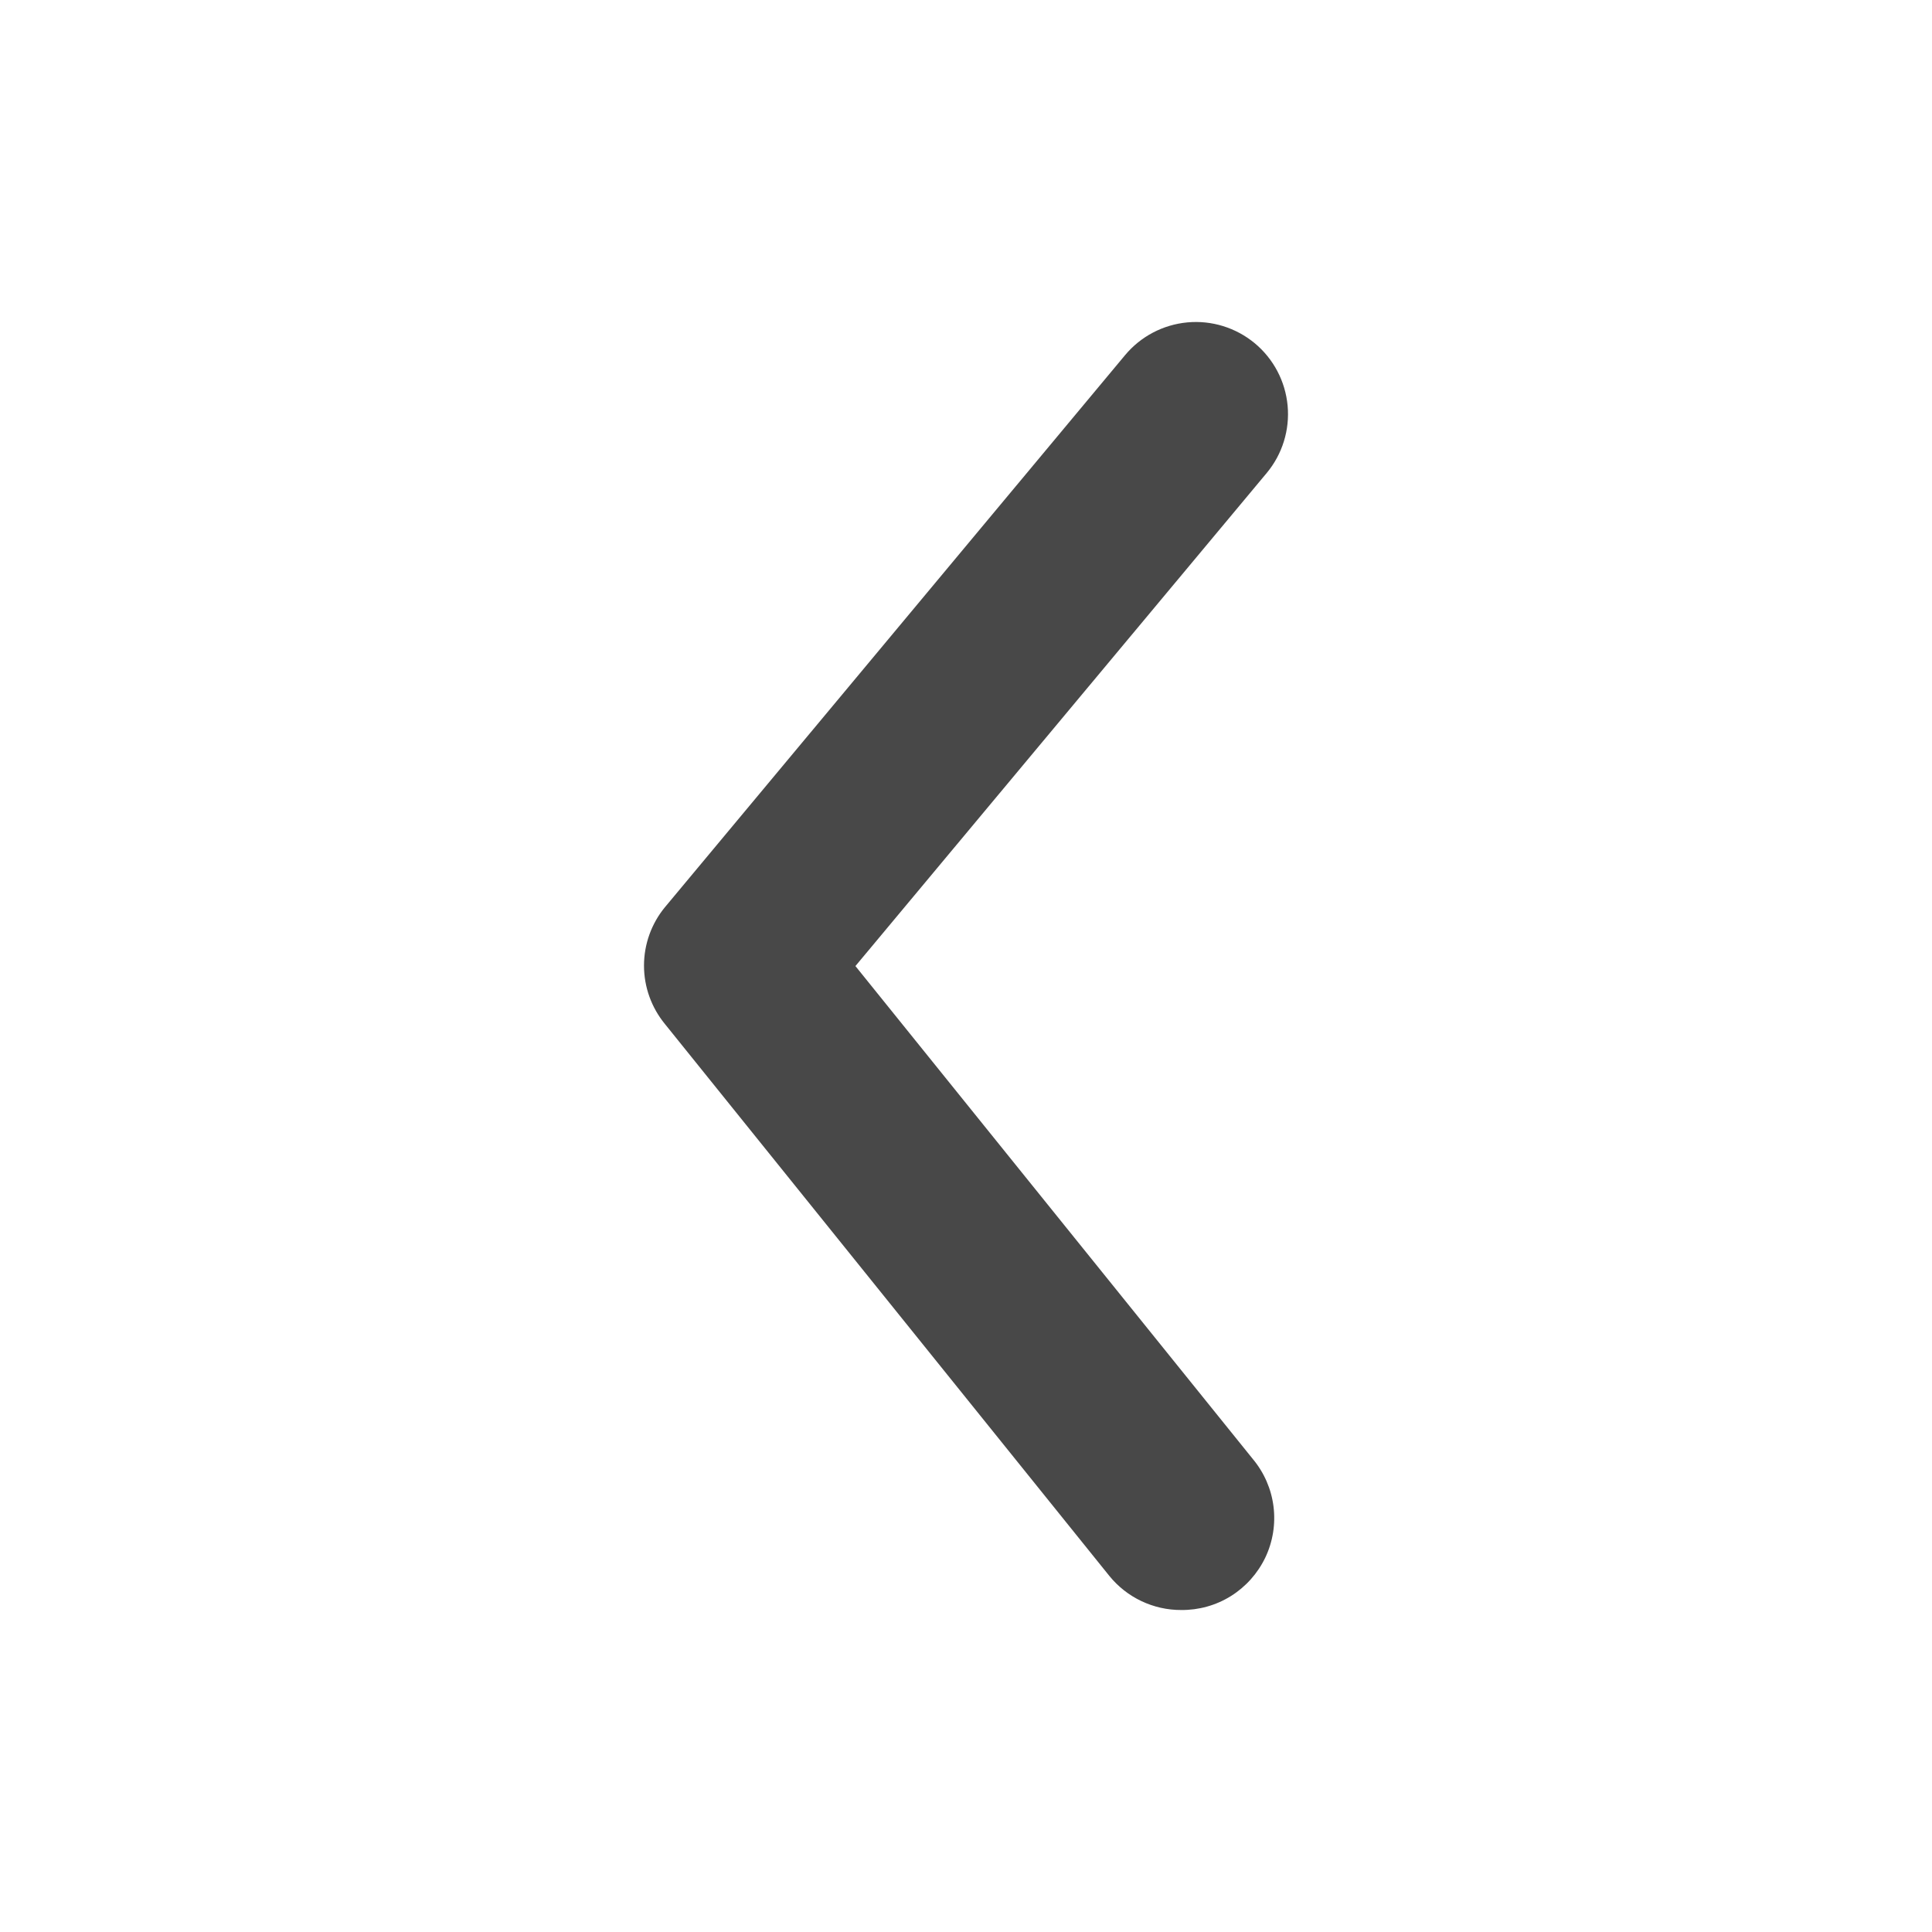
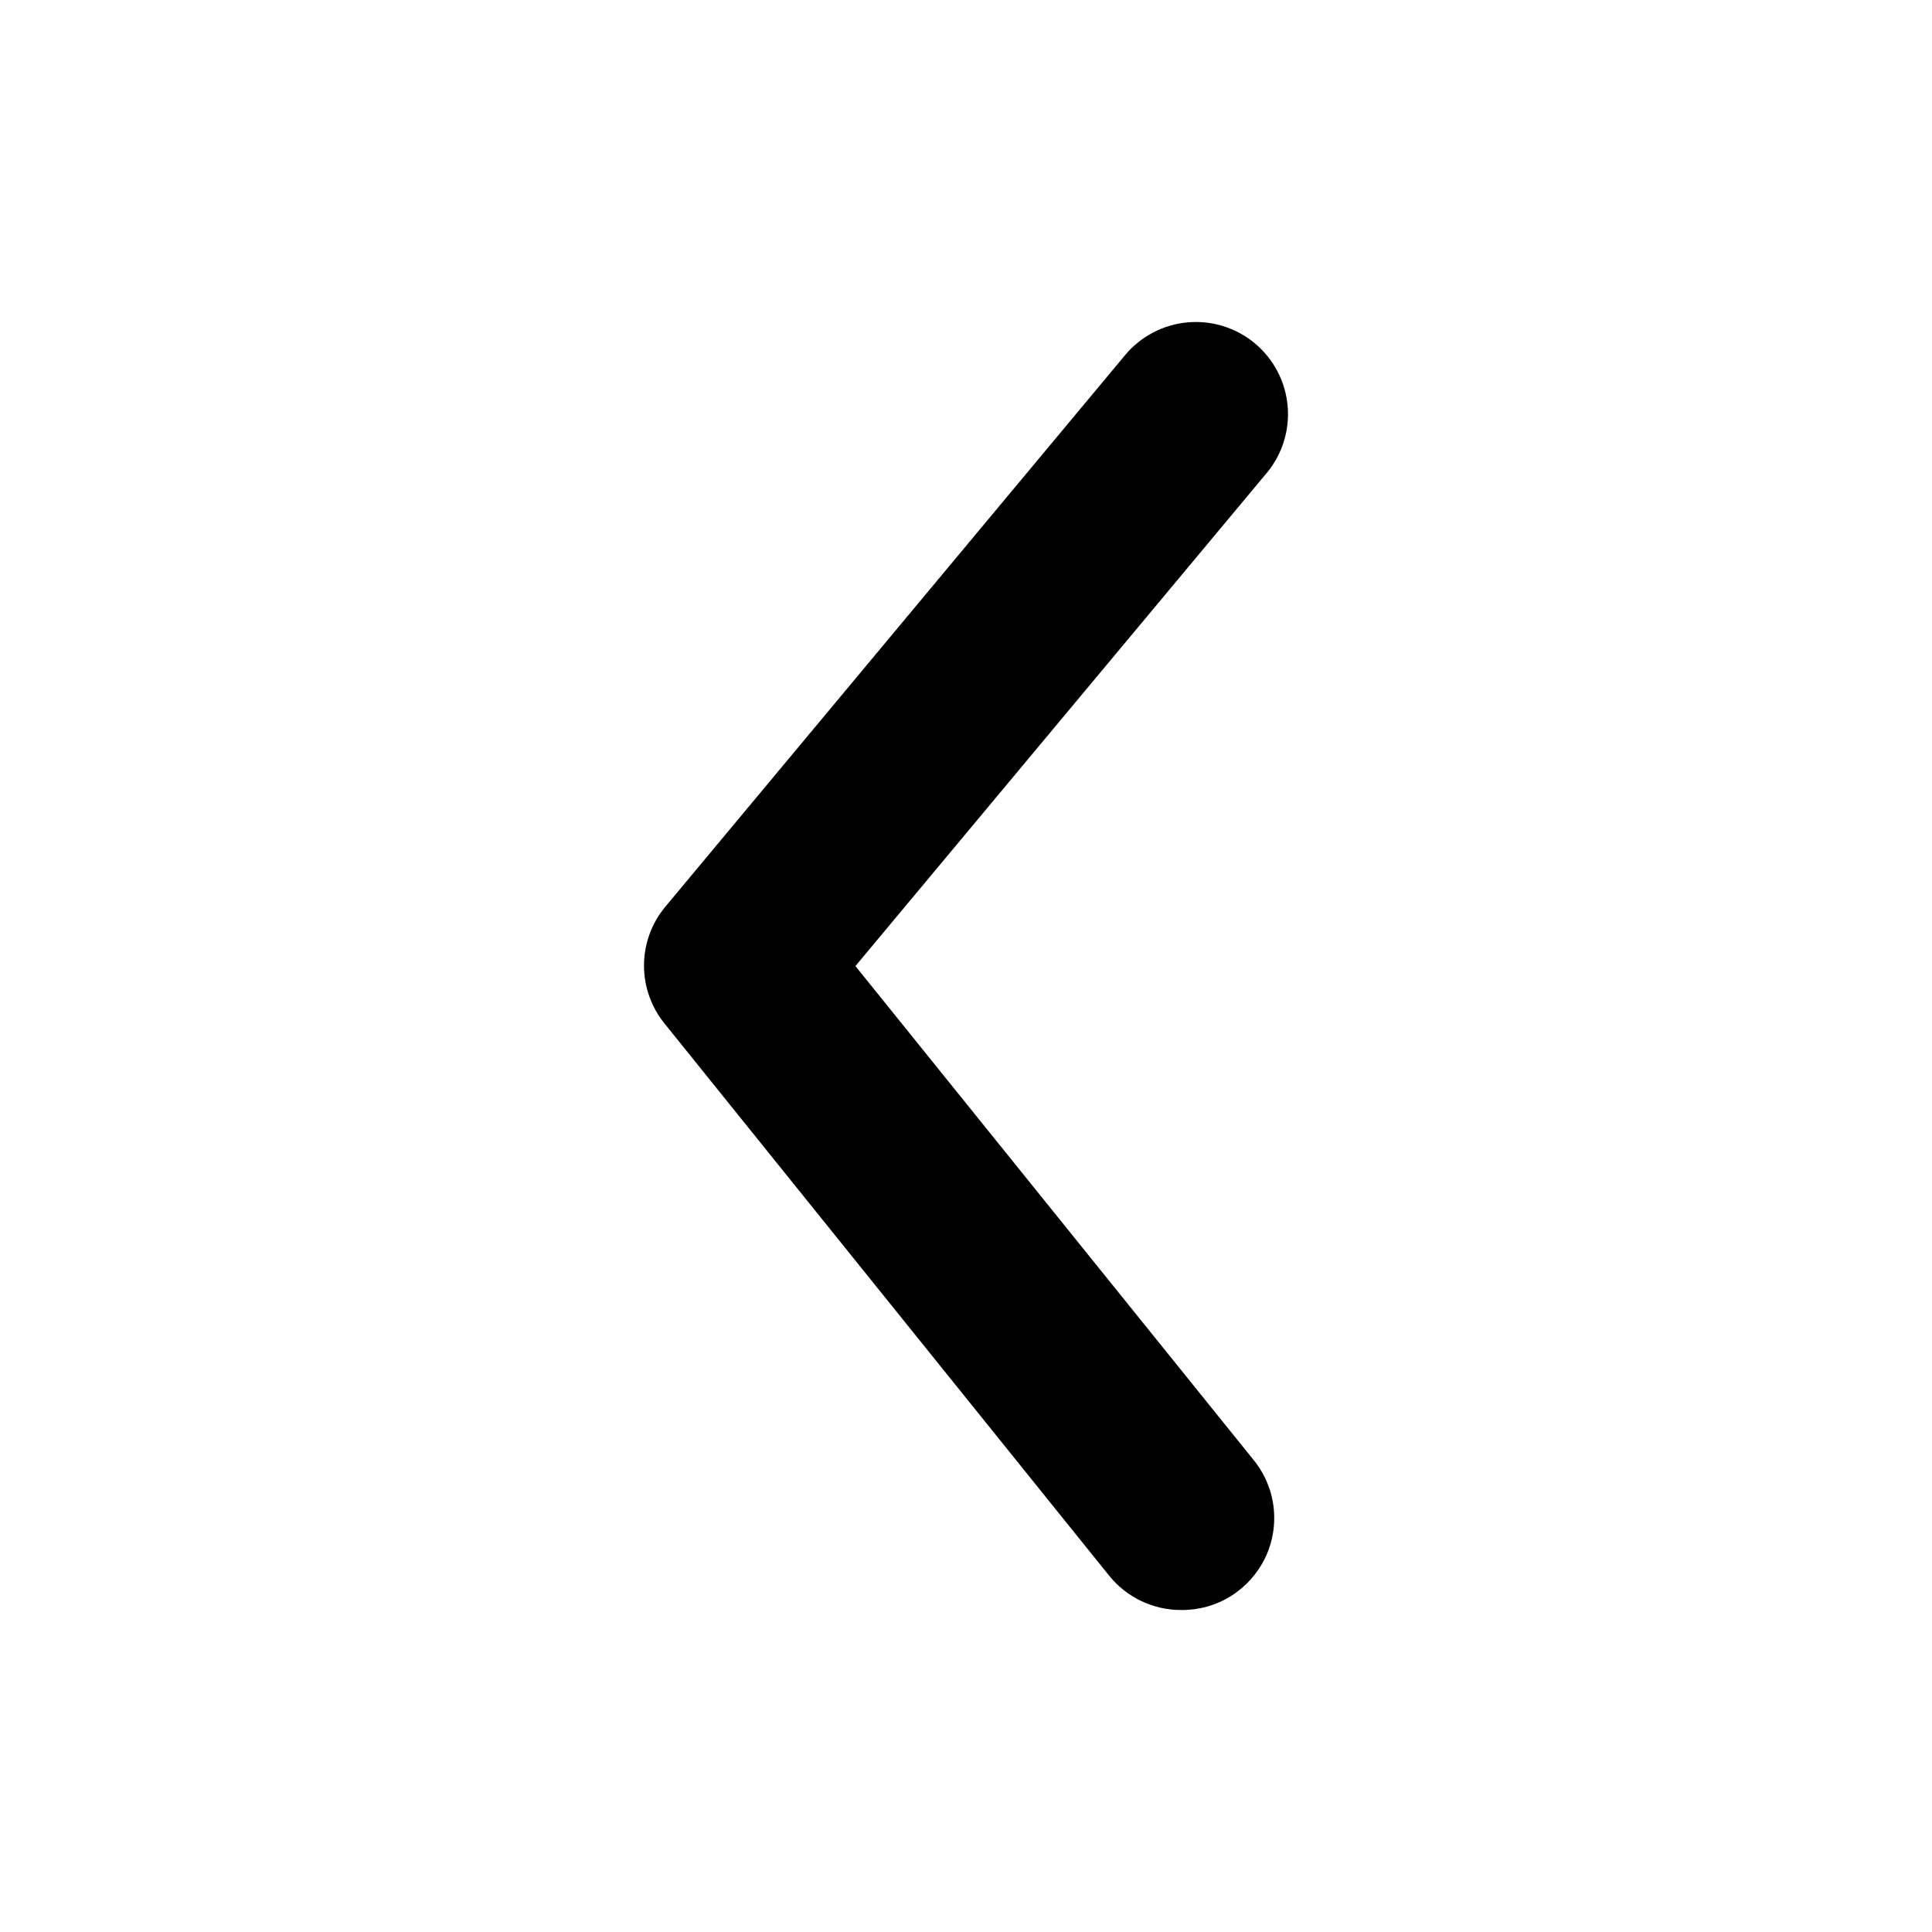
- <svg xmlns="http://www.w3.org/2000/svg" width="30" height="30" viewBox="0 0 30 30" fill="none">
-   <path d="M18.341 25C18.127 25.001 17.916 24.953 17.724 24.862C17.531 24.771 17.361 24.637 17.226 24.471L10.325 15.901C10.115 15.645 10 15.325 10 14.994C10 14.663 10.115 14.342 10.325 14.087L17.469 5.516C17.712 5.224 18.06 5.041 18.438 5.006C18.816 4.971 19.192 5.088 19.484 5.33C19.776 5.573 19.959 5.921 19.994 6.299C20.029 6.677 19.912 7.053 19.67 7.344L13.283 15.001L19.455 22.657C19.63 22.867 19.741 23.122 19.775 23.393C19.809 23.664 19.765 23.939 19.648 24.185C19.53 24.431 19.345 24.639 19.113 24.784C18.882 24.928 18.614 25.003 18.341 25Z" fill="#484848" />
+ <svg xmlns="http://www.w3.org/2000/svg" width="30" height="30" viewBox="0 0 30 30" fill="#000">
+   <path d="M18.341 25C18.127 25.001 17.916 24.953 17.724 24.862C17.531 24.771 17.361 24.637 17.226 24.471L10.325 15.901C10.115 15.645 10 15.325 10 14.994C10 14.663 10.115 14.342 10.325 14.087L17.469 5.516C17.712 5.224 18.06 5.041 18.438 5.006C18.816 4.971 19.192 5.088 19.484 5.33C19.776 5.573 19.959 5.921 19.994 6.299C20.029 6.677 19.912 7.053 19.67 7.344L13.283 15.001L19.455 22.657C19.63 22.867 19.741 23.122 19.775 23.393C19.809 23.664 19.765 23.939 19.648 24.185C19.53 24.431 19.345 24.639 19.113 24.784C18.882 24.928 18.614 25.003 18.341 25Z" fill="#000" />
</svg>
